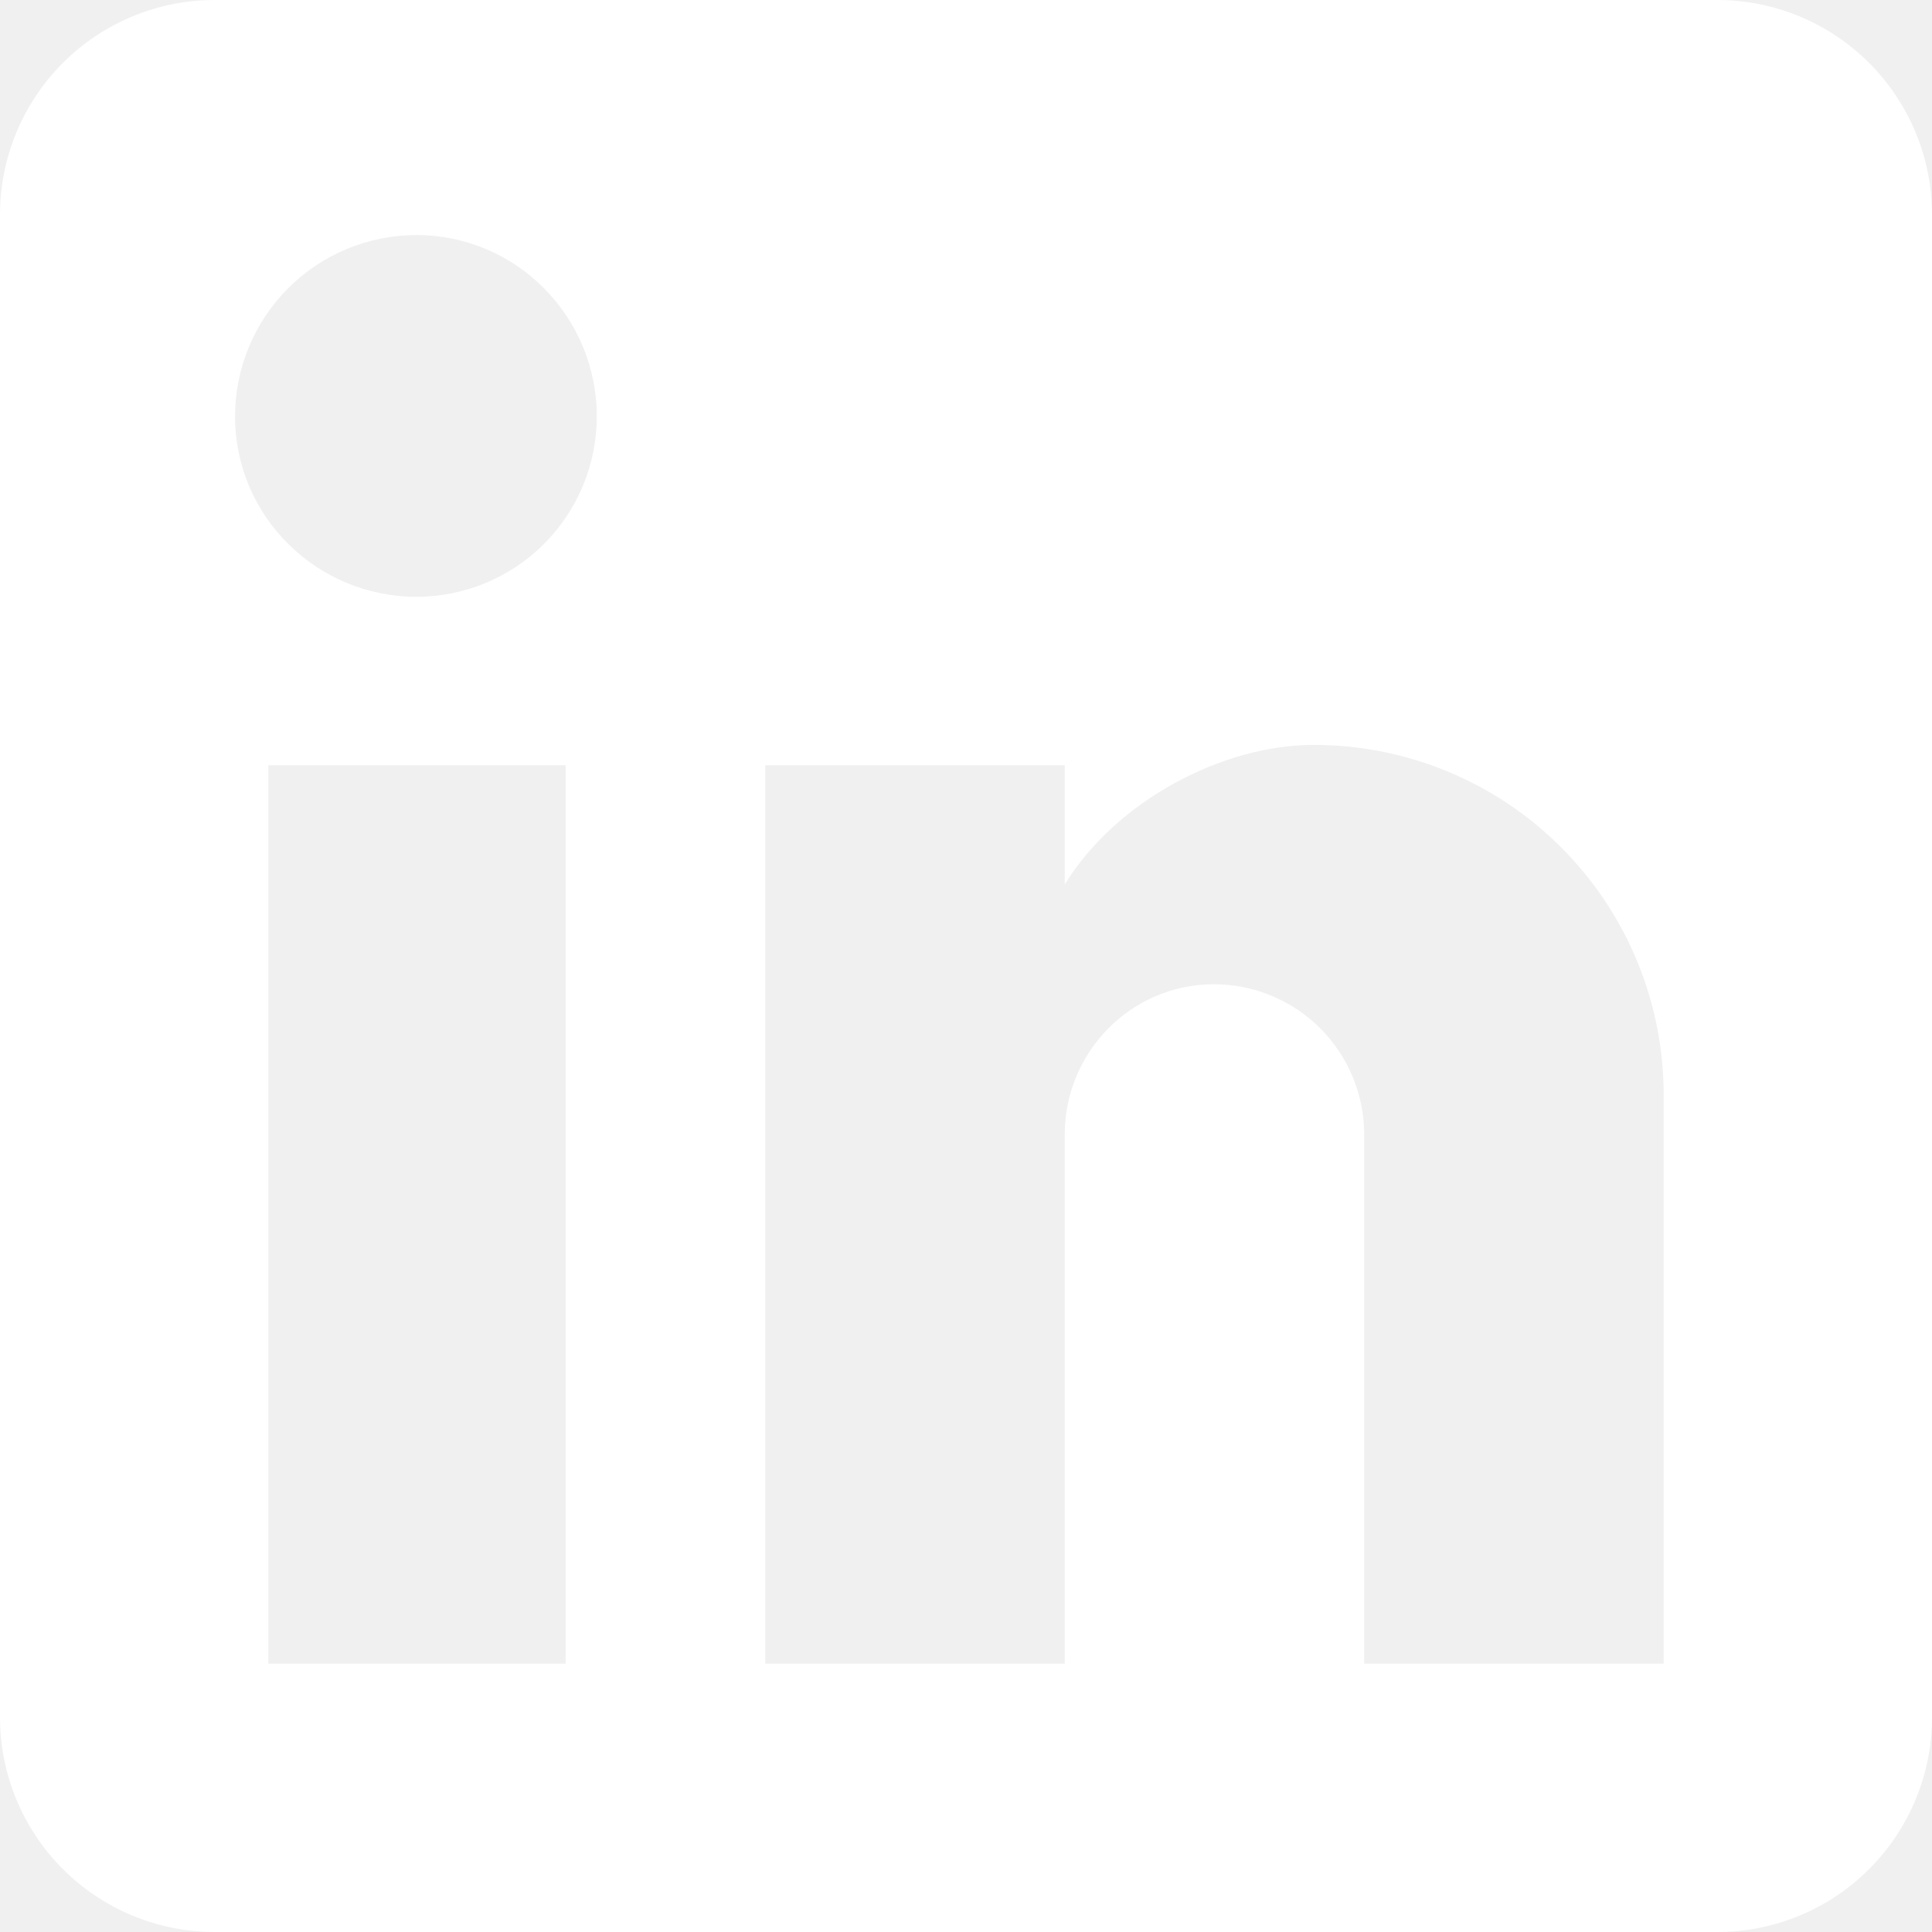
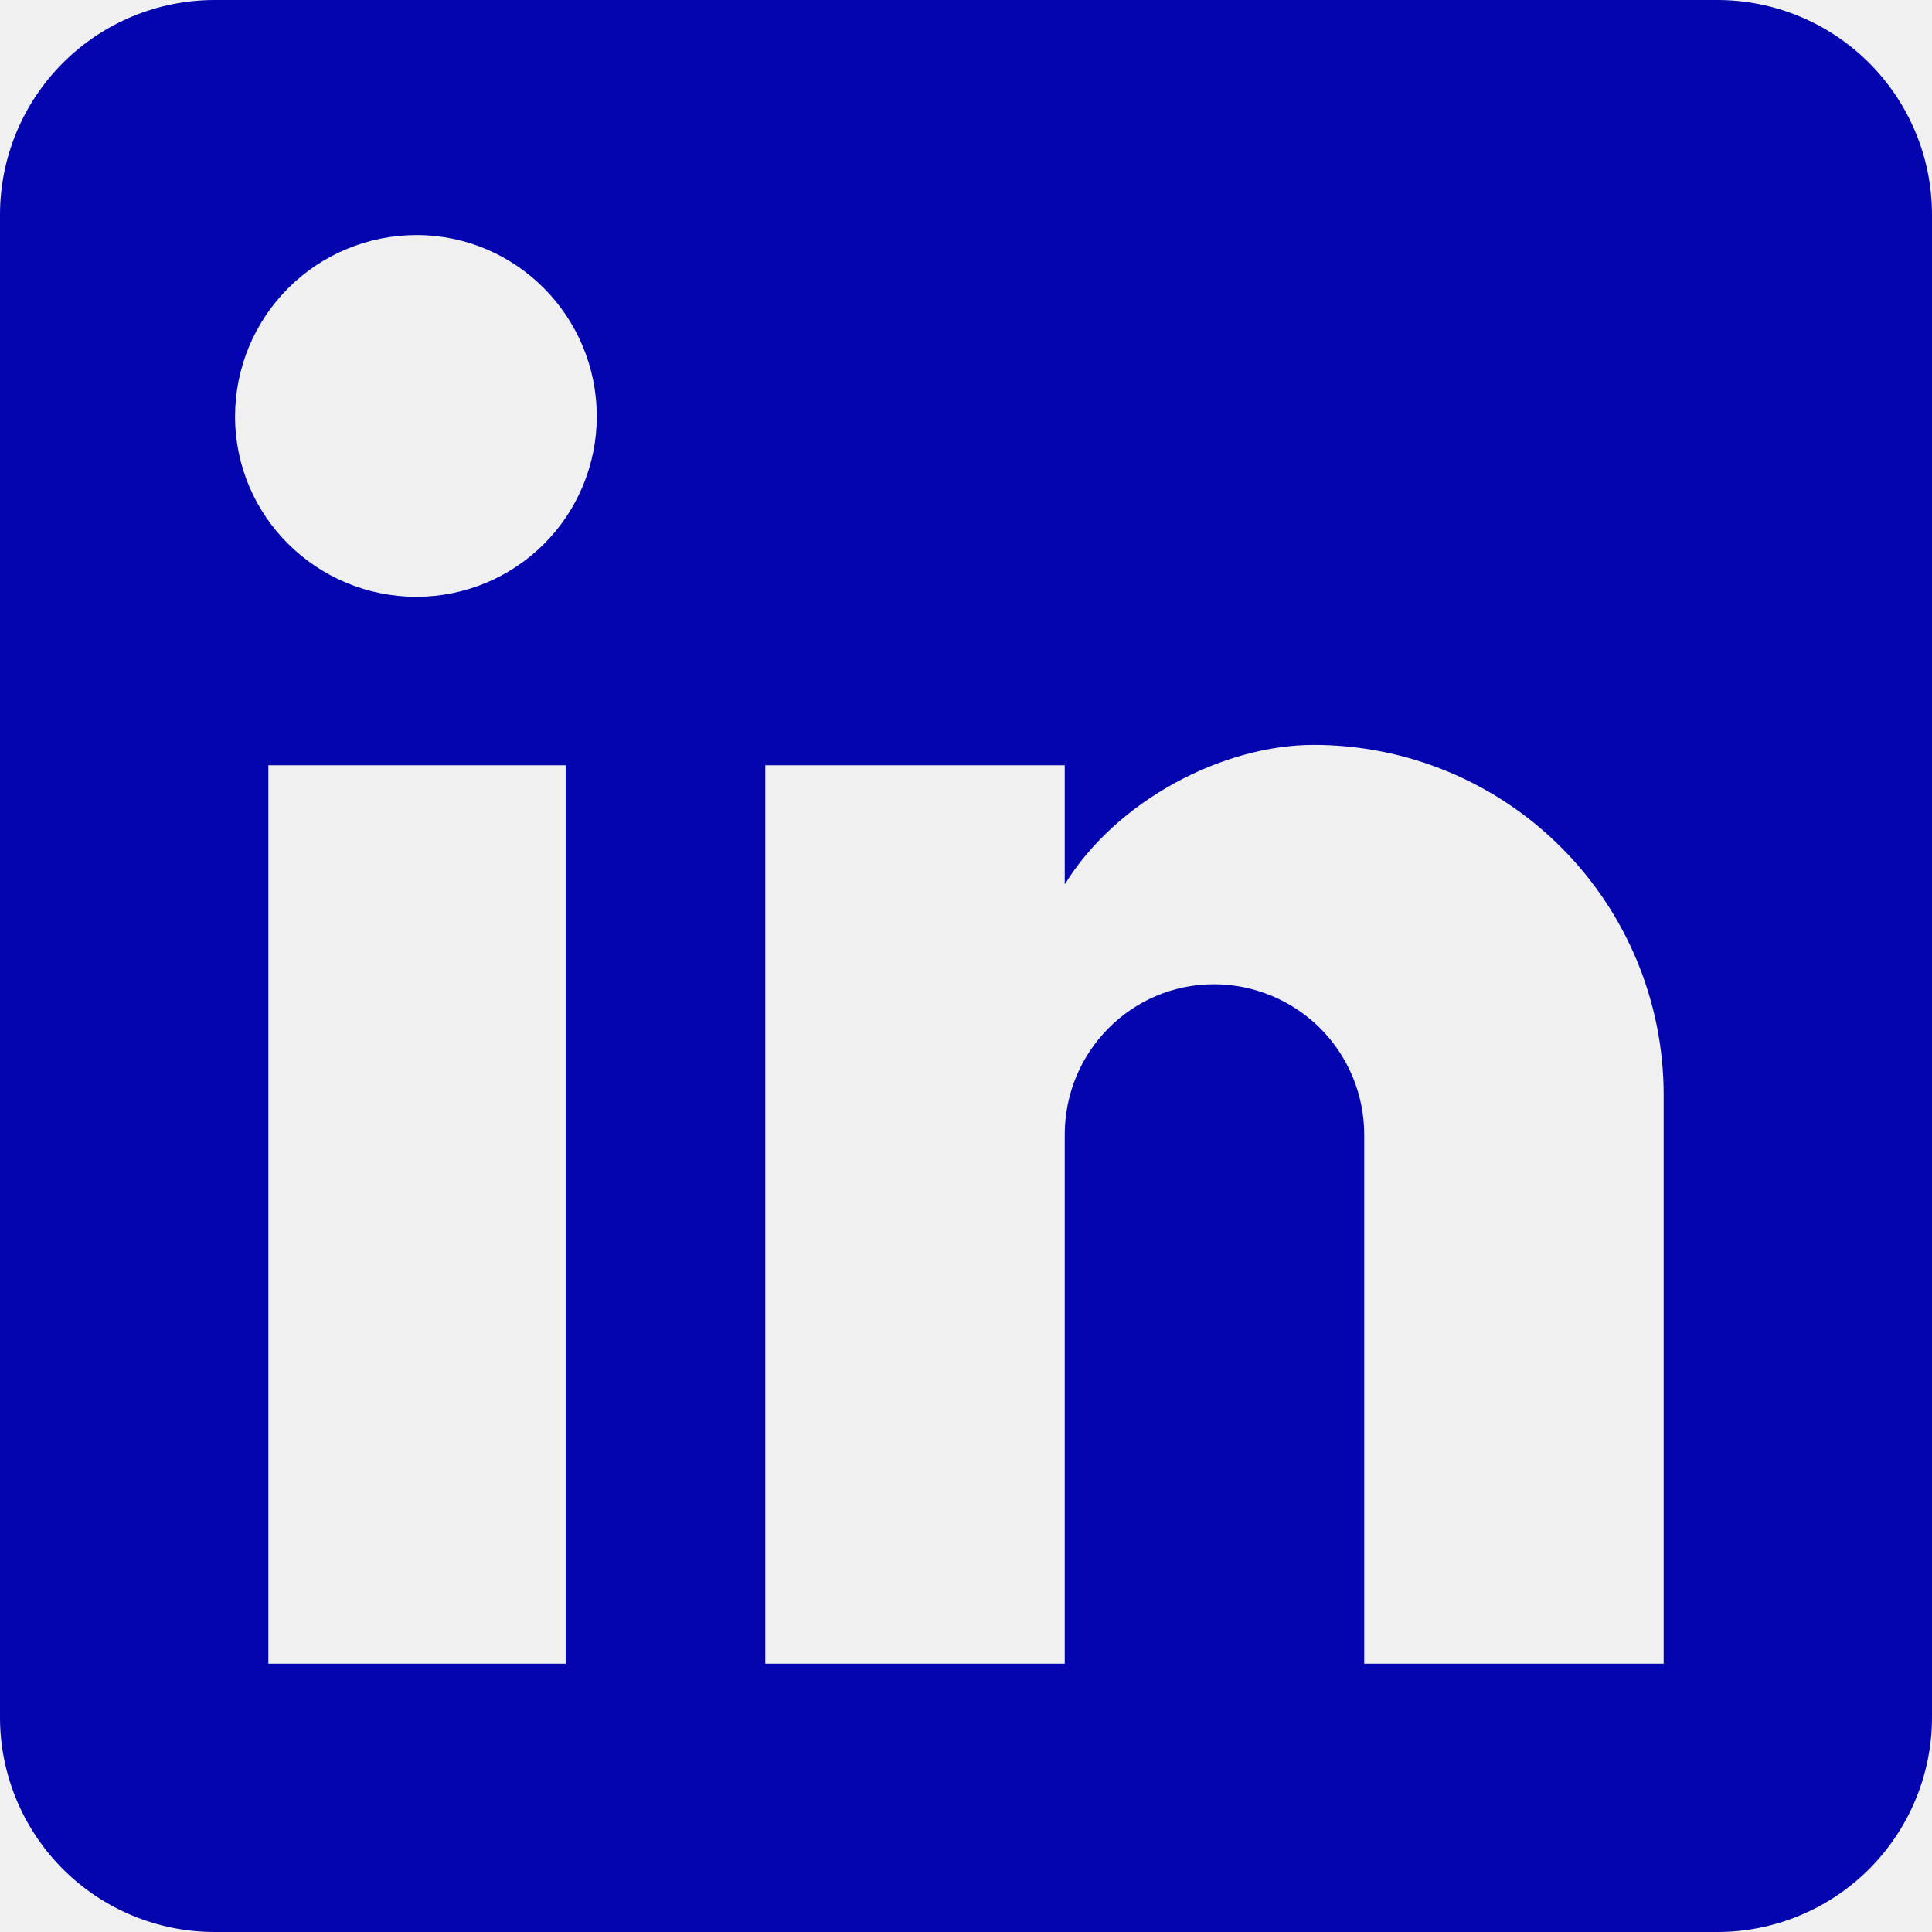
<svg xmlns="http://www.w3.org/2000/svg" width="18" height="18" viewBox="0 0 18 18" fill="none">
-   <path d="M16 0C16.53 0 17.039 0.211 17.414 0.586C17.789 0.961 18 1.47 18 2V16C18 16.53 17.789 17.039 17.414 17.414C17.039 17.789 16.53 18 16 18H2C1.47 18 0.961 17.789 0.586 17.414C0.211 17.039 0 16.53 0 16V2C0 1.47 0.211 0.961 0.586 0.586C0.961 0.211 1.47 0 2 0H16ZM15.5 15.5V10.2C15.5 9.335 15.156 8.506 14.545 7.895C13.934 7.283 13.105 6.94 12.24 6.94C11.39 6.94 10.4 7.46 9.92 8.24V7.13H7.13V15.5H9.92V10.57C9.92 9.8 10.54 9.17 11.31 9.17C11.681 9.17 12.037 9.318 12.3 9.58C12.562 9.843 12.71 10.199 12.71 10.57V15.5H15.5ZM3.88 5.56C4.326 5.56 4.753 5.383 5.068 5.068C5.383 4.753 5.56 4.326 5.56 3.88C5.56 2.95 4.81 2.19 3.88 2.19C3.432 2.19 3.002 2.368 2.685 2.685C2.368 3.002 2.19 3.432 2.19 3.88C2.19 4.81 2.95 5.56 3.88 5.56ZM5.27 15.5V7.13H2.5V15.5H5.27Z" fill="white" />
+   <path d="M16 0C16.53 0 17.039 0.211 17.414 0.586C17.789 0.961 18 1.47 18 2V16C18 16.53 17.789 17.039 17.414 17.414C17.039 17.789 16.53 18 16 18H2C1.47 18 0.961 17.789 0.586 17.414C0.211 17.039 0 16.53 0 16V2C0 1.47 0.211 0.961 0.586 0.586C0.961 0.211 1.47 0 2 0H16ZM15.5 15.5V10.2C15.5 9.335 15.156 8.506 14.545 7.895C13.934 7.283 13.105 6.94 12.24 6.94C11.39 6.94 10.4 7.46 9.92 8.24V7.13H7.13V15.5H9.92V10.57C9.92 9.8 10.54 9.17 11.31 9.17C11.681 9.17 12.037 9.318 12.3 9.58C12.562 9.843 12.71 10.199 12.71 10.57V15.5H15.5ZM3.88 5.56C4.326 5.56 4.753 5.383 5.068 5.068C5.383 4.753 5.56 4.326 5.56 3.88C5.56 2.95 4.81 2.19 3.88 2.19C3.432 2.19 3.002 2.368 2.685 2.685C2.368 3.002 2.19 3.432 2.19 3.88C2.19 4.81 2.95 5.56 3.88 5.56ZM5.27 15.5V7.13H2.5V15.5H5.27Z" fill="#0505af" />
</svg>
